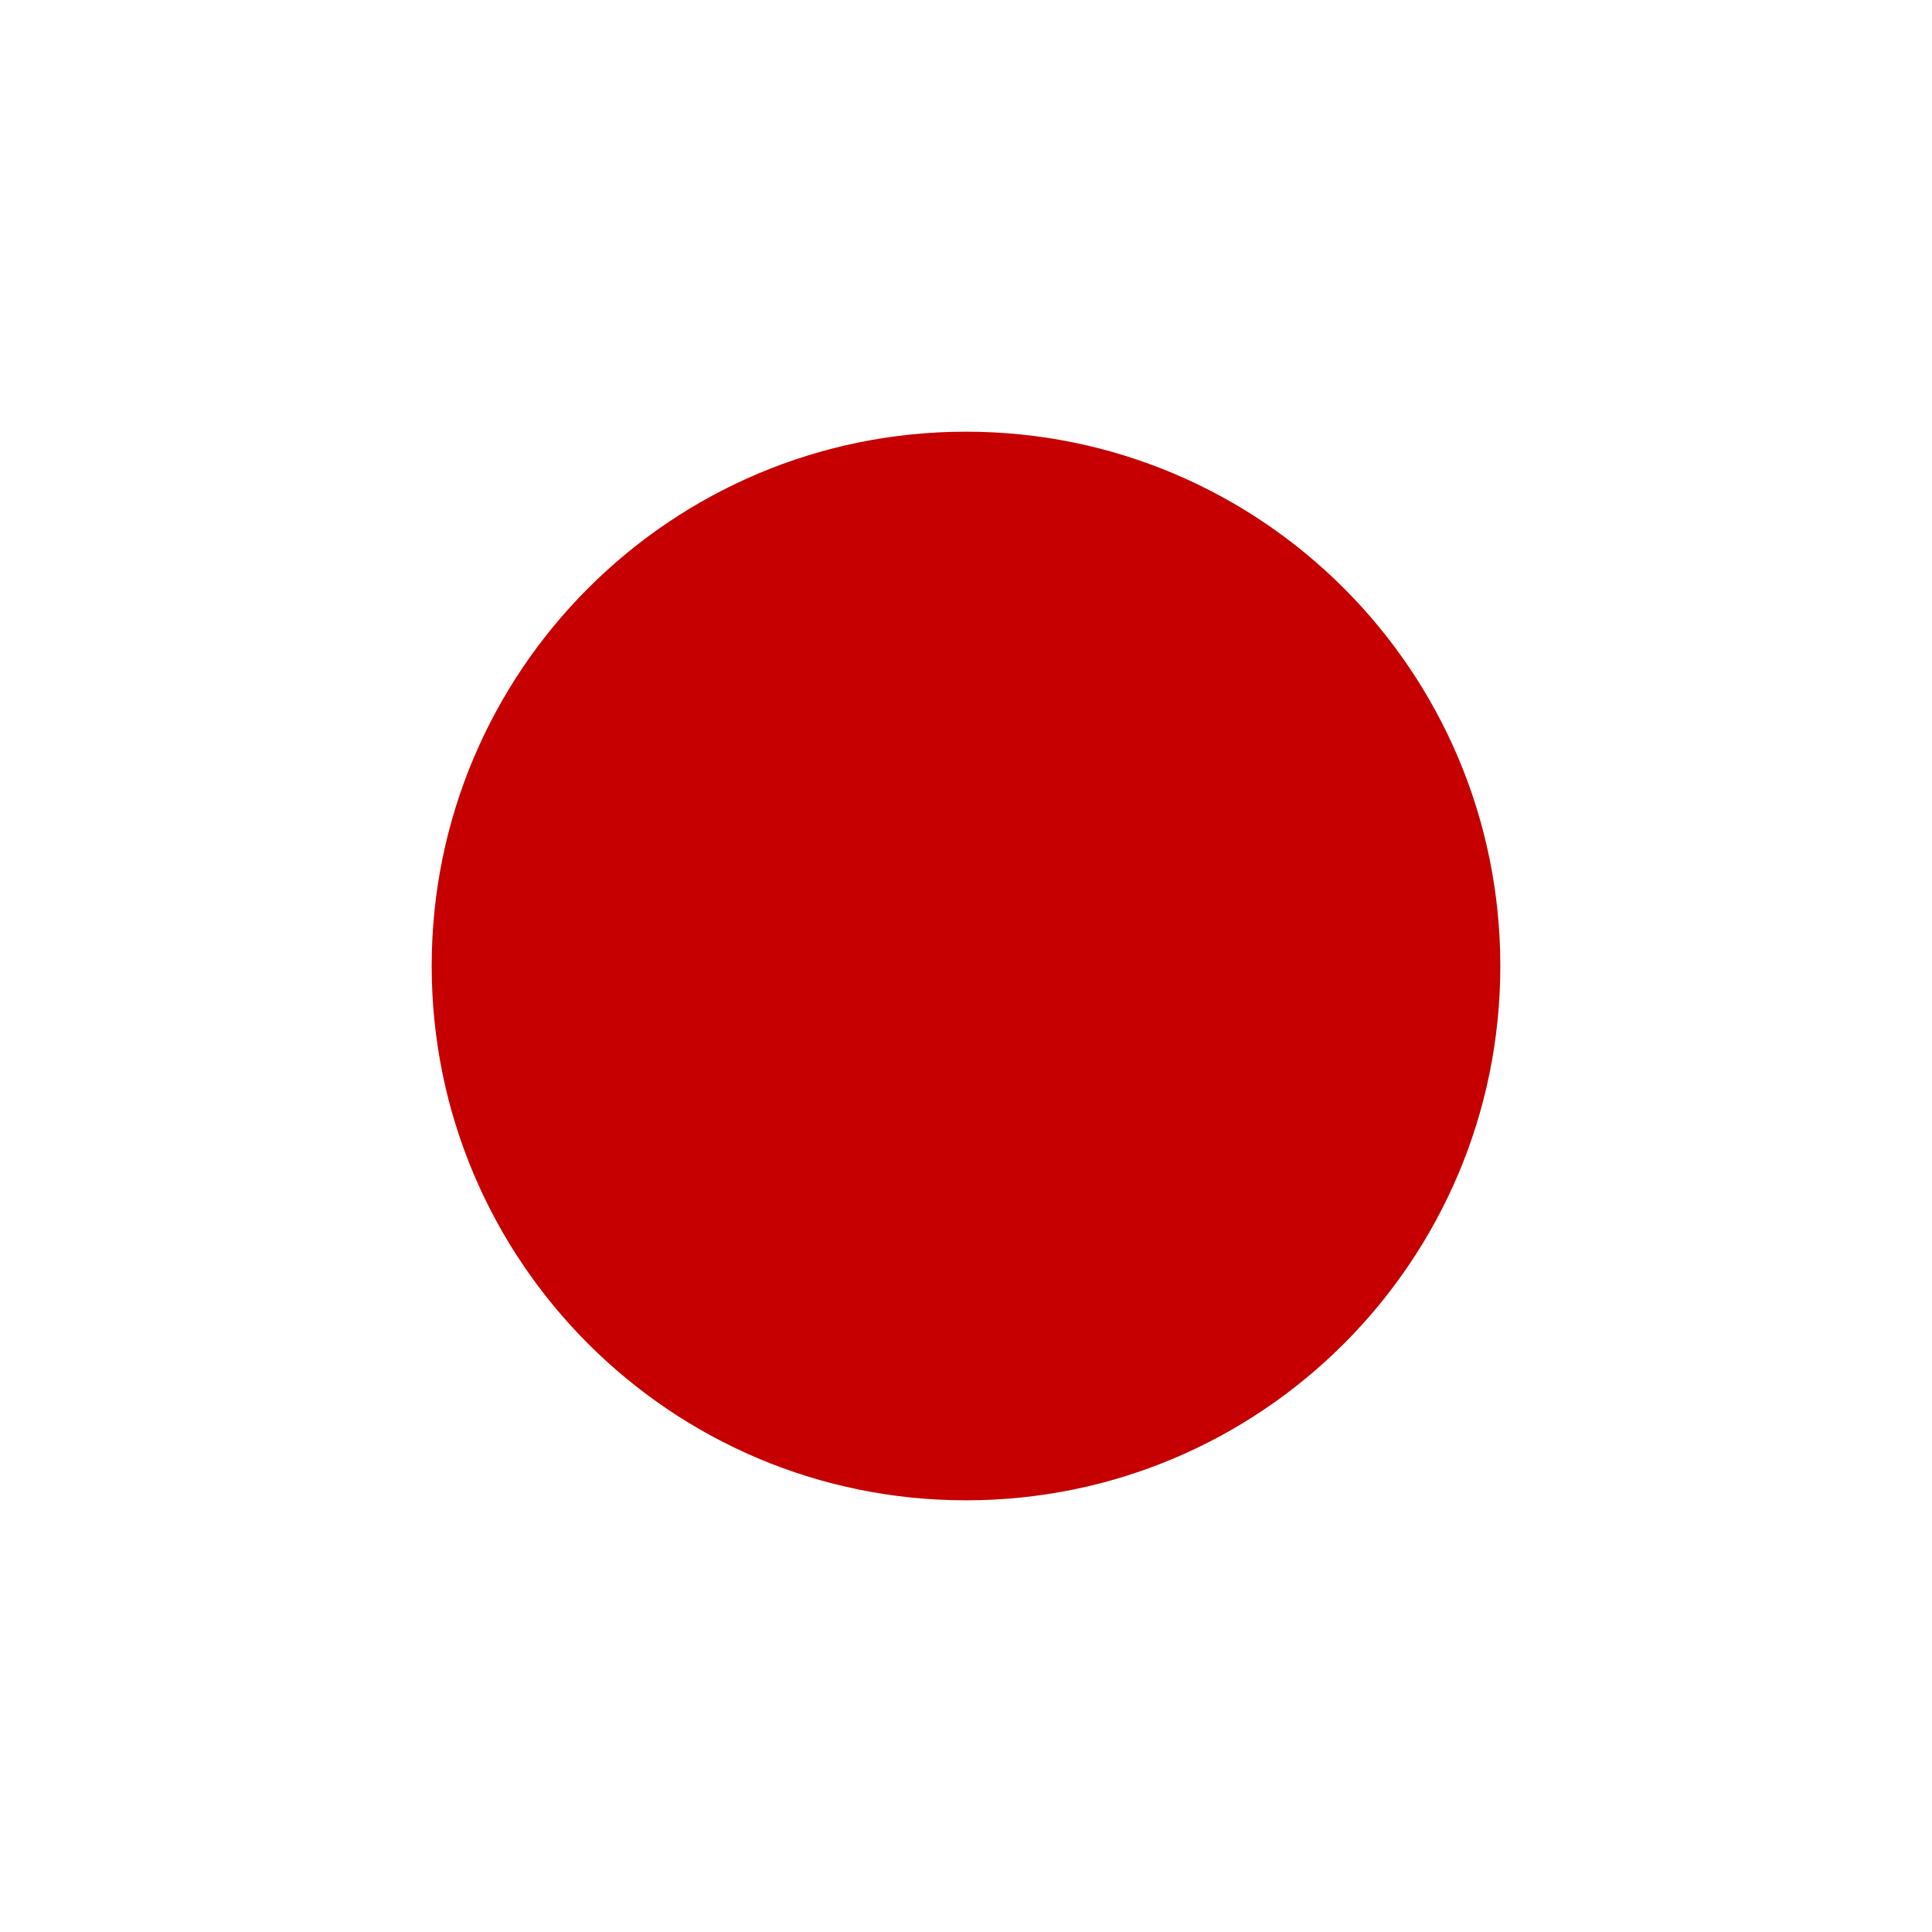
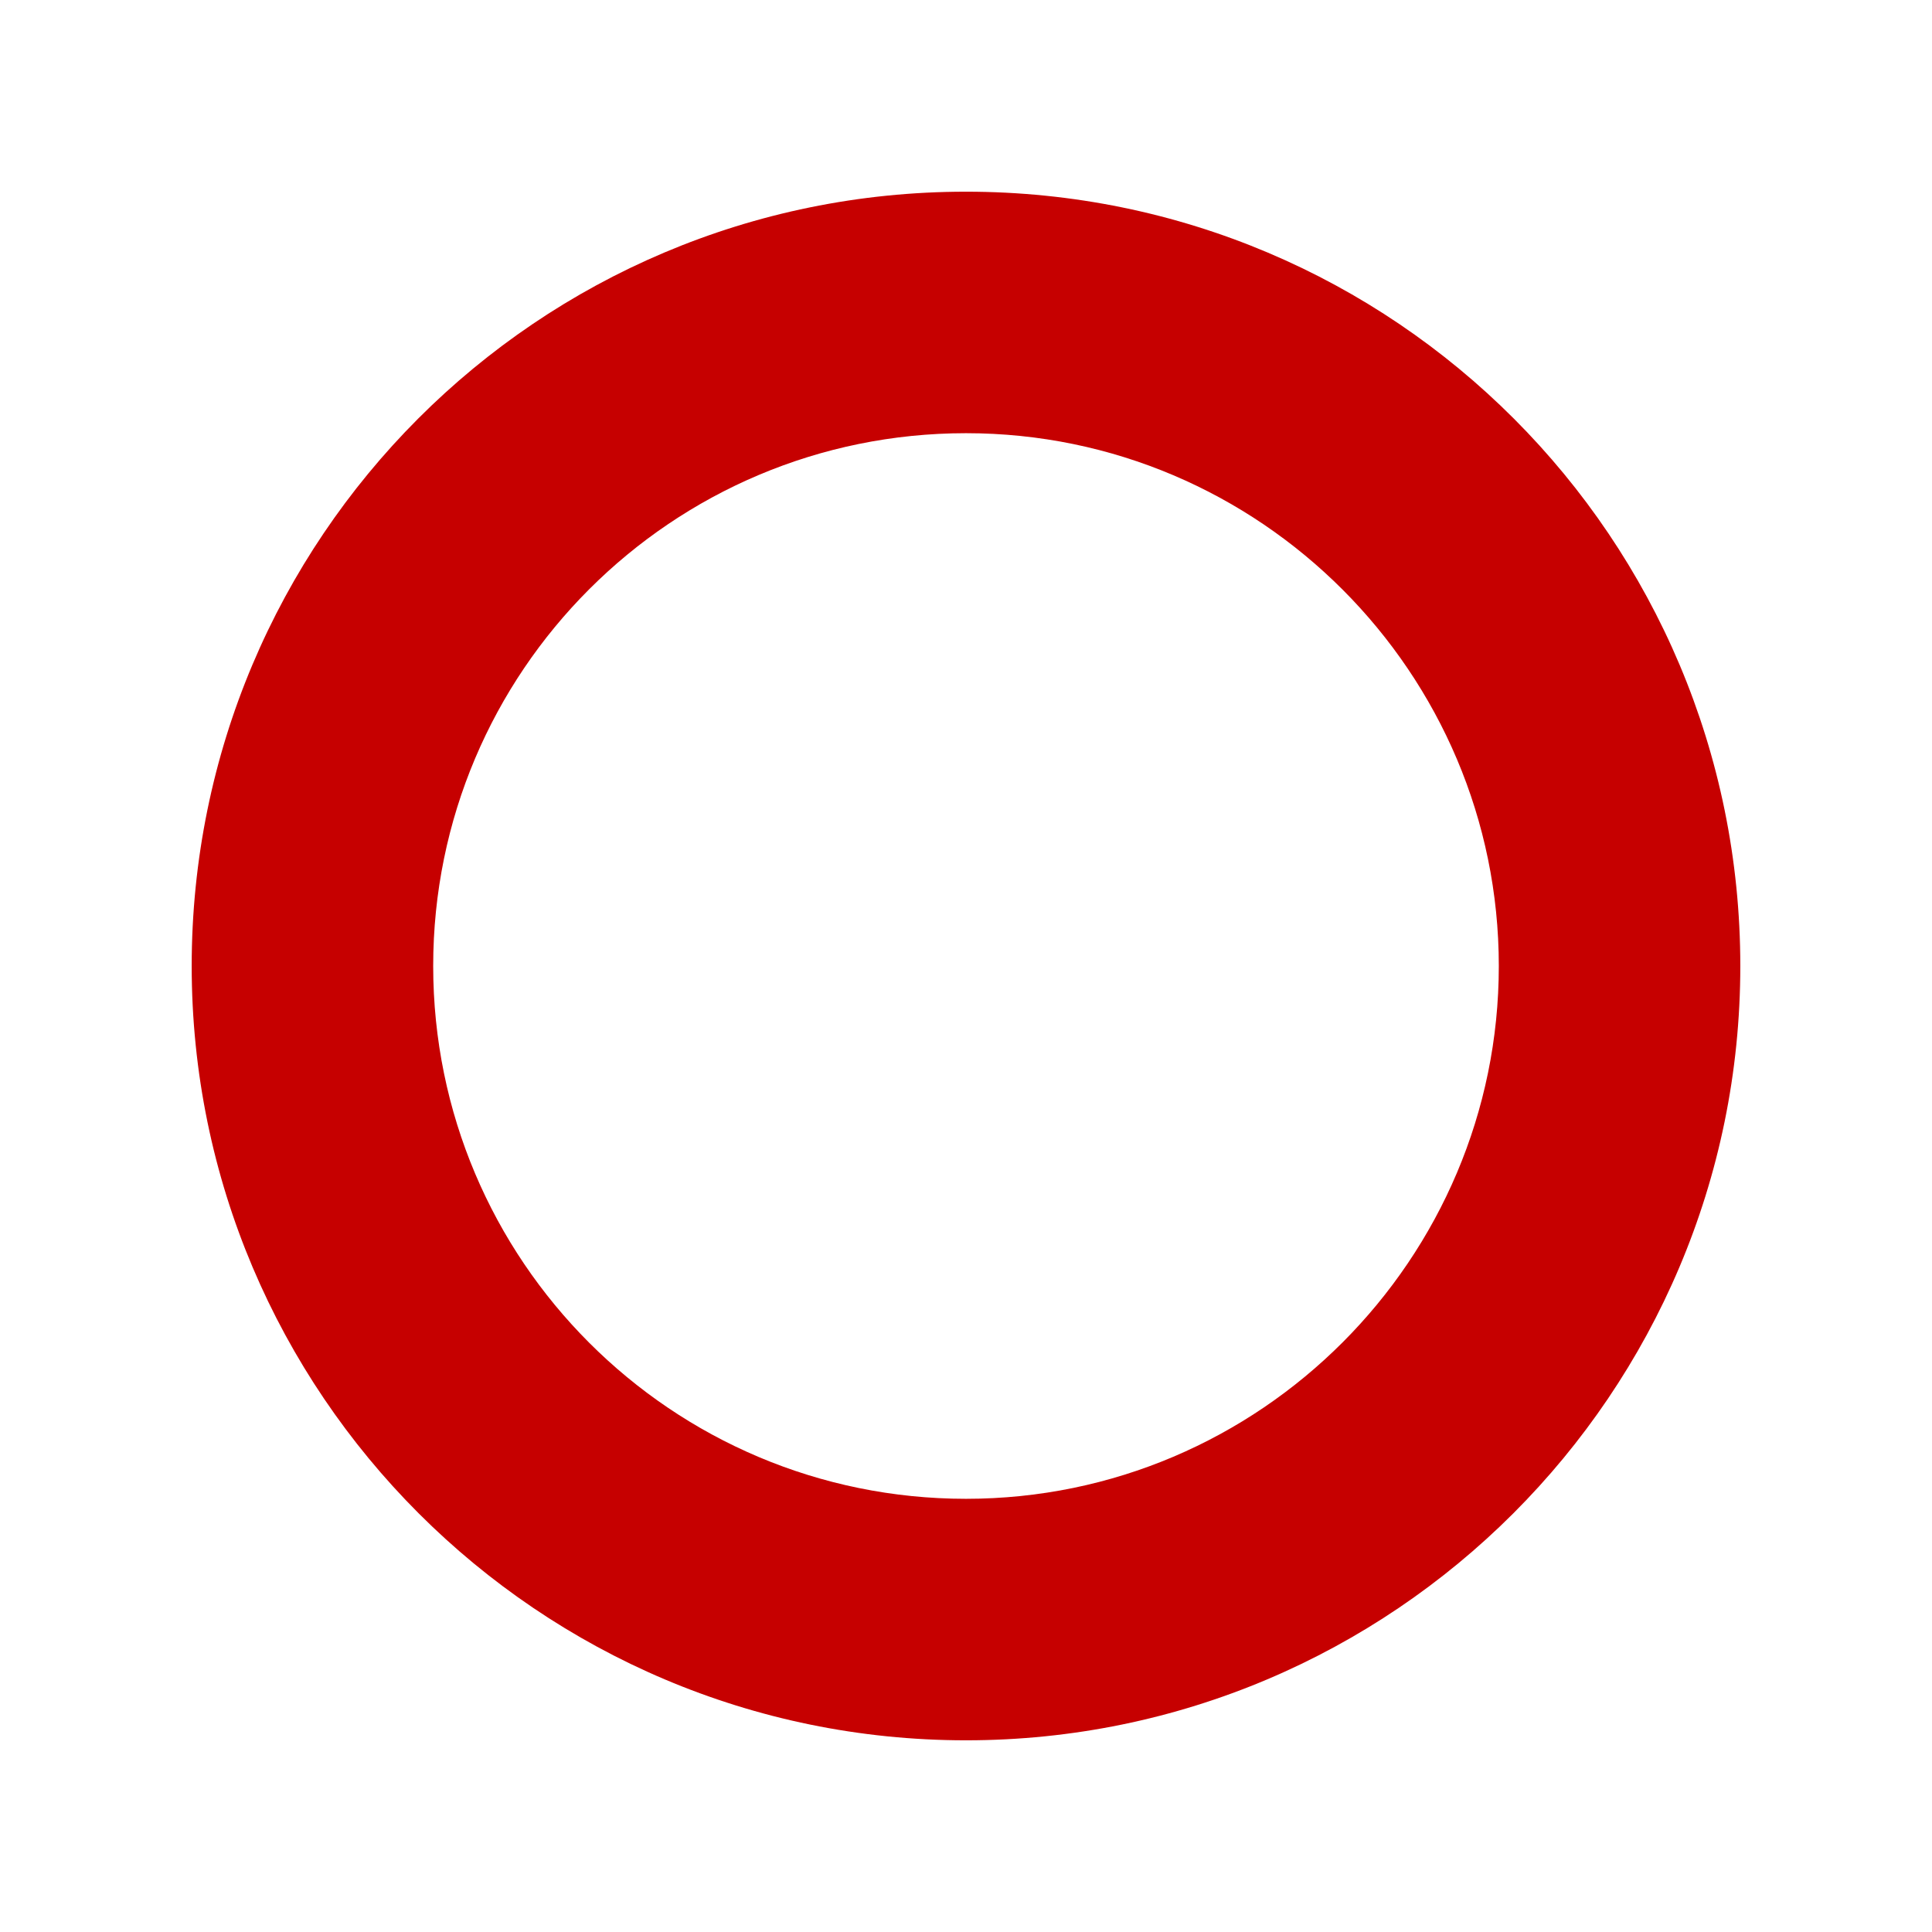
<svg xmlns="http://www.w3.org/2000/svg" version="1.1" id="Calque_1" x="0px" y="0px" viewBox="0 0 128 128" style="enable-background:new 0 0 128 128;" xml:space="preserve">
  <style type="text/css">
	.st0{fill:#C60000;}
</style>
-   <circle class="st0" cx="64" cy="64" r="35.4" />
+   <g>
+     <path class="st0" d="M64,28.7c19.5,0,35.3,15.9,35.3,35.3S83.5,99.3,64,99.3S28.7,83.5,28.7,64S44.5,28.7,64,28.7 M64,12.7   c-28.4,0-51.3,23-51.3,51.3s23,51.3,51.3,51.3s51.3-23,51.3-51.3S92.4,12.7,64,12.7L64,12.7z" />
+   </g>
</svg>
